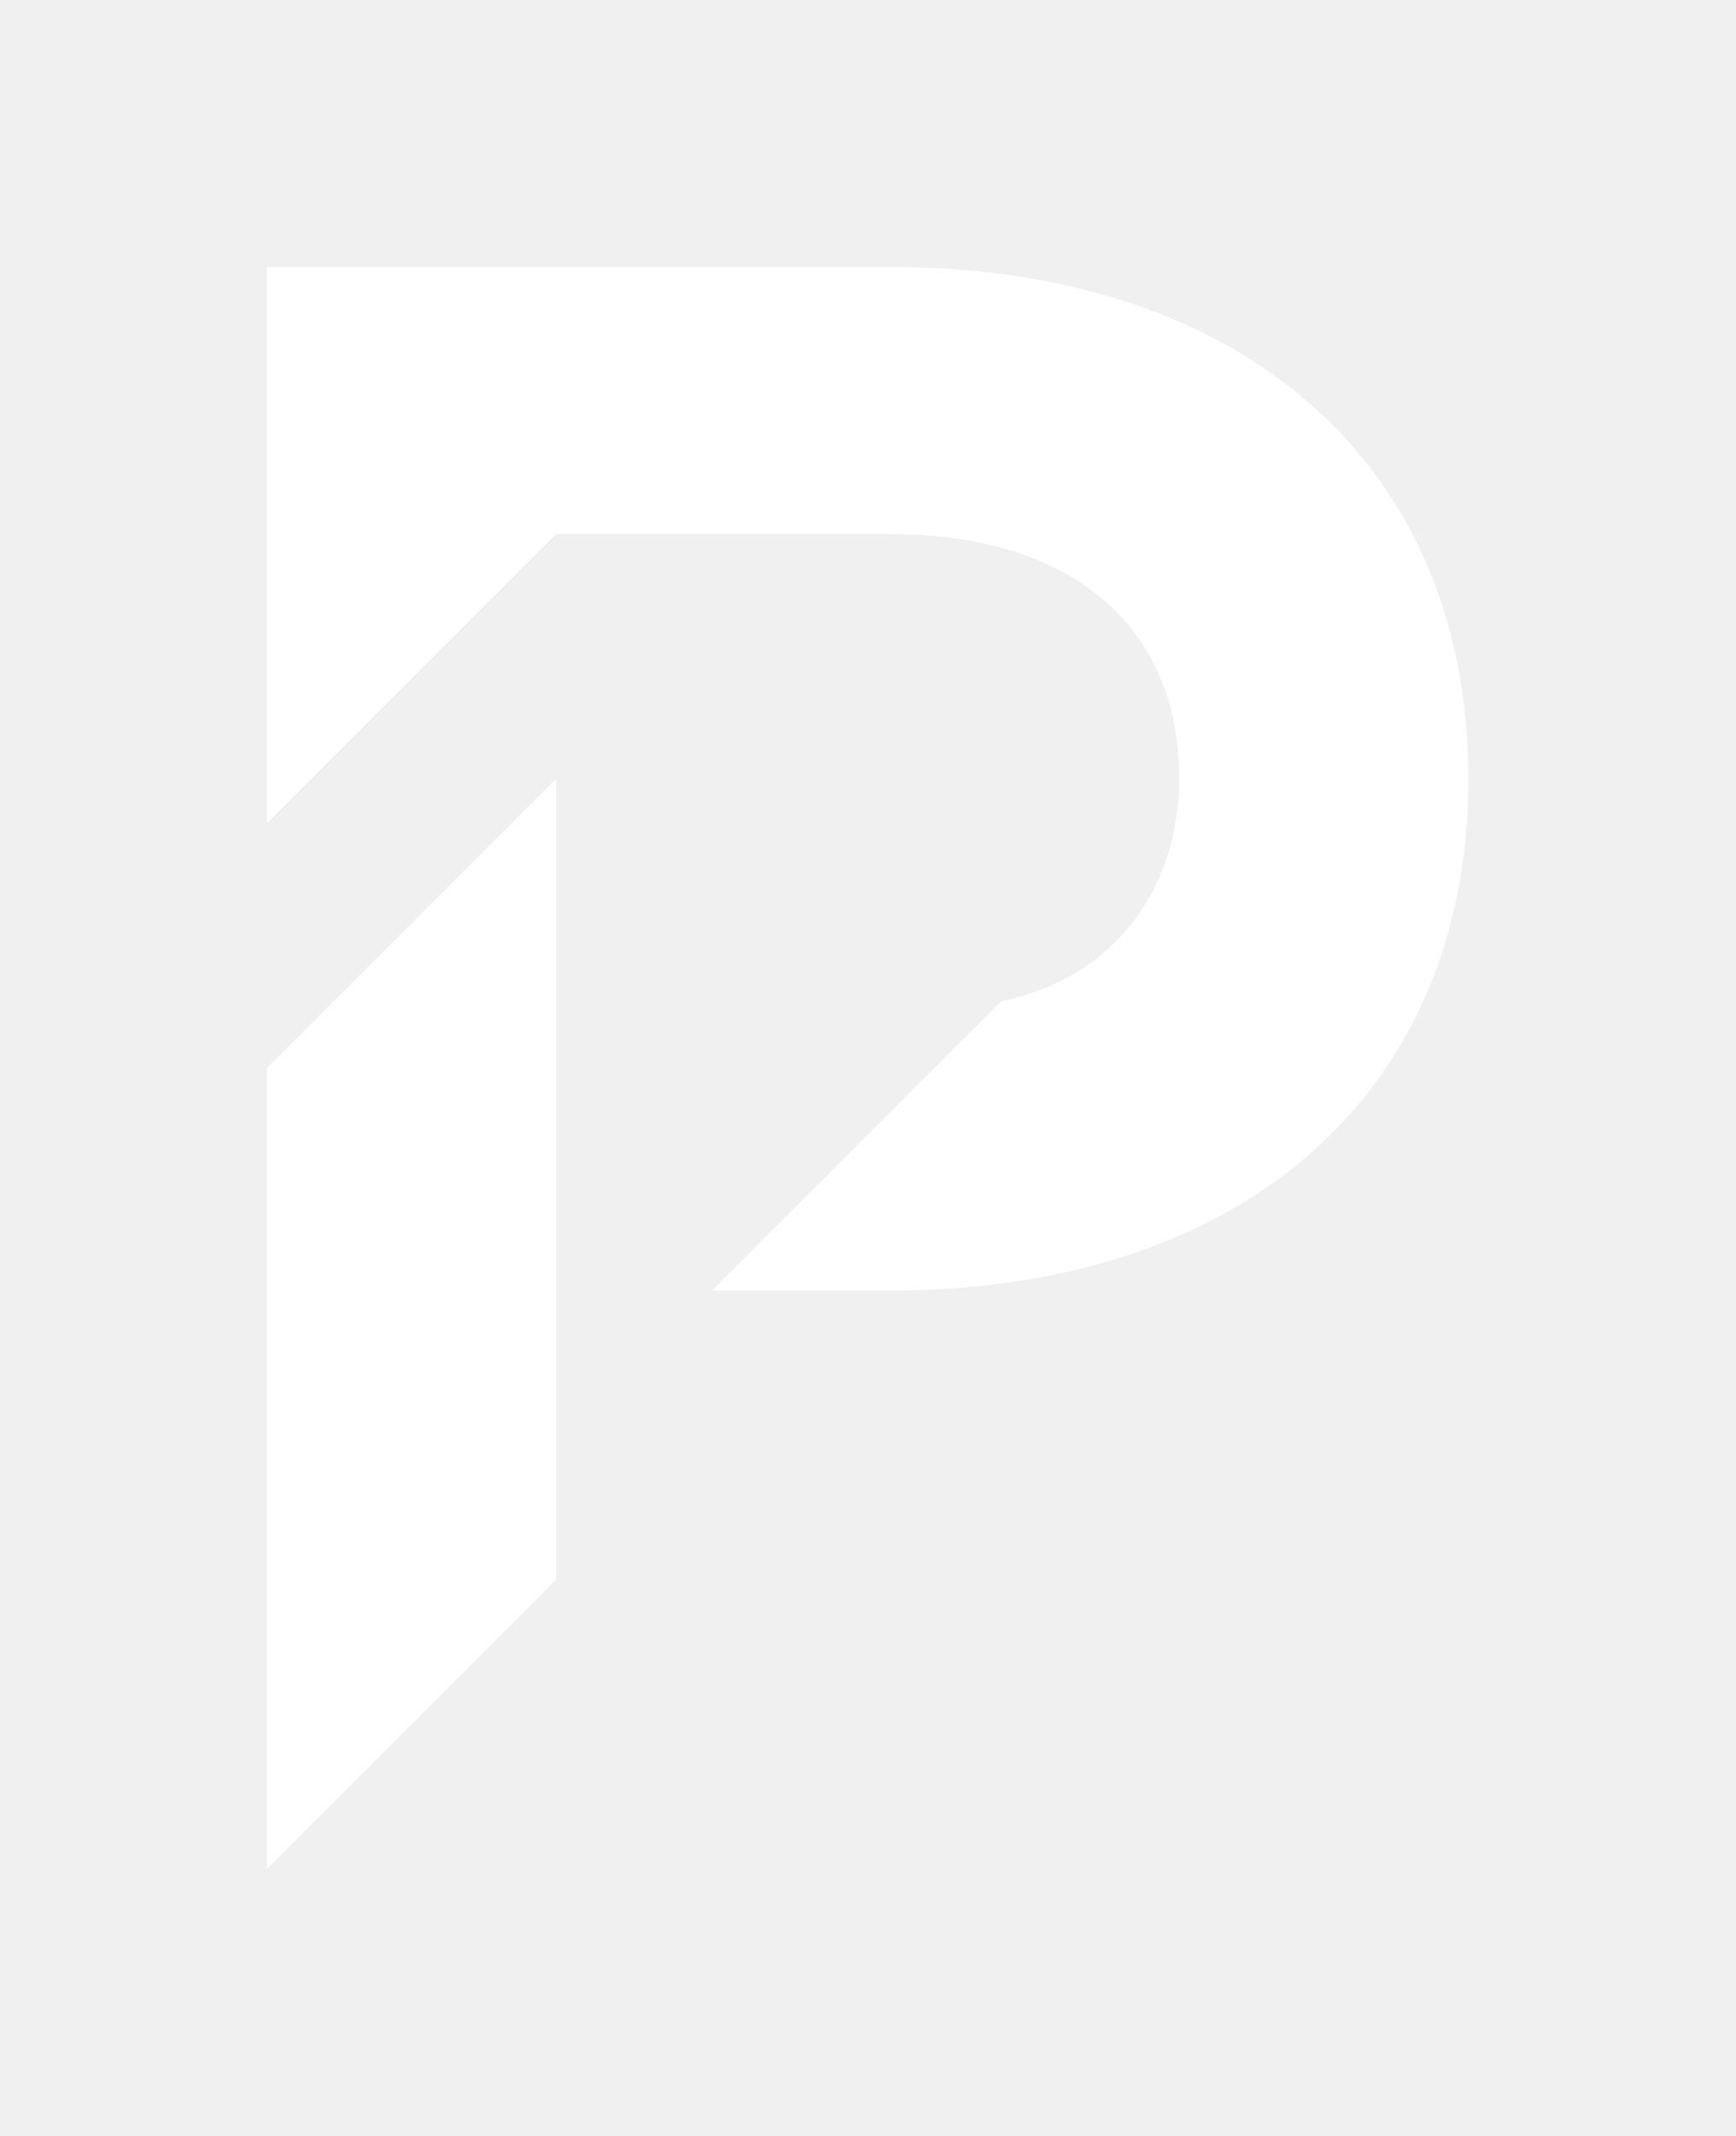
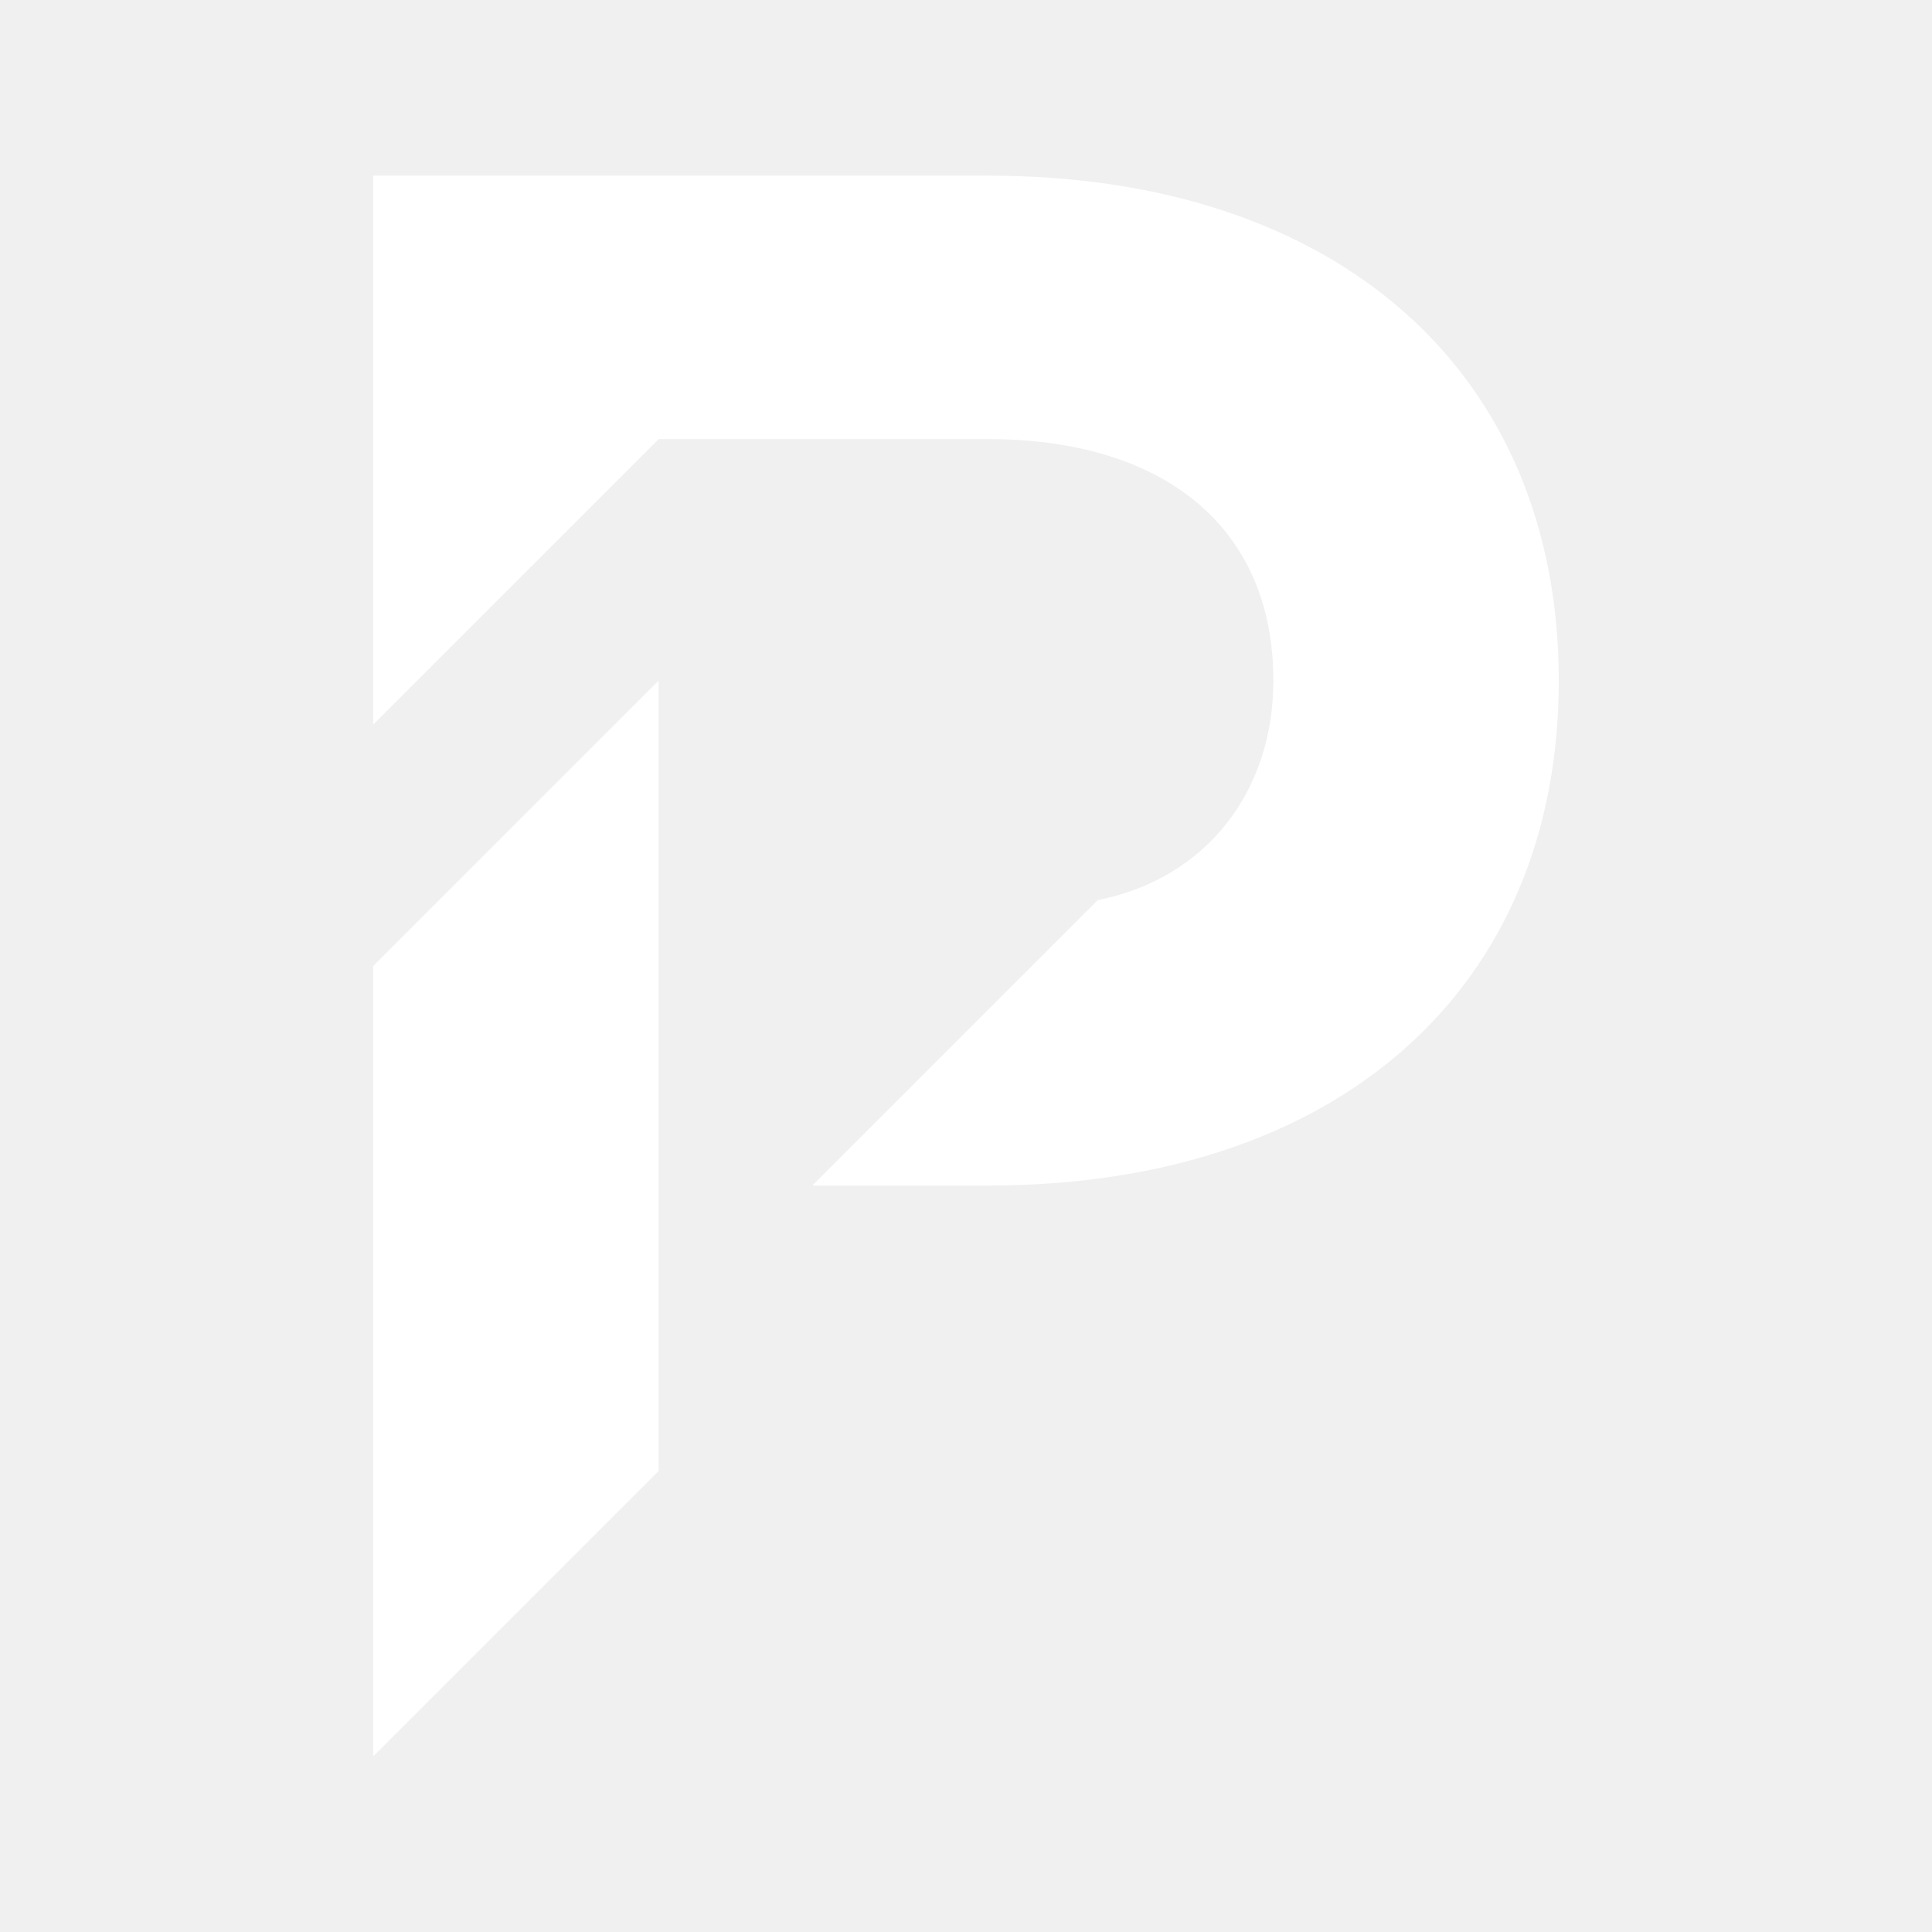
- <svg xmlns="http://www.w3.org/2000/svg" width="78.000" height="96" viewBox="0 0 78.000 96">
-   <g transform="translate(12 12)">
+ <svg xmlns="http://www.w3.org/2000/svg" width="88.000" height="88" viewBox="0 0 88.000 88">
+   <g transform="translate(17 8)">
    <g fill="#ffffff">
      <path d="M0 25V0h28c16 0 26 9 26 23S44 46 28 46H20l13-13c5-1 8-5 8-10 0-7-5-11-13-11H13L0 25Z" />
    </g>
    <g fill="#ffffff">
      <path d="m0 36 13-13v36L0 72V36Z" />
    </g>
  </g>
</svg>
